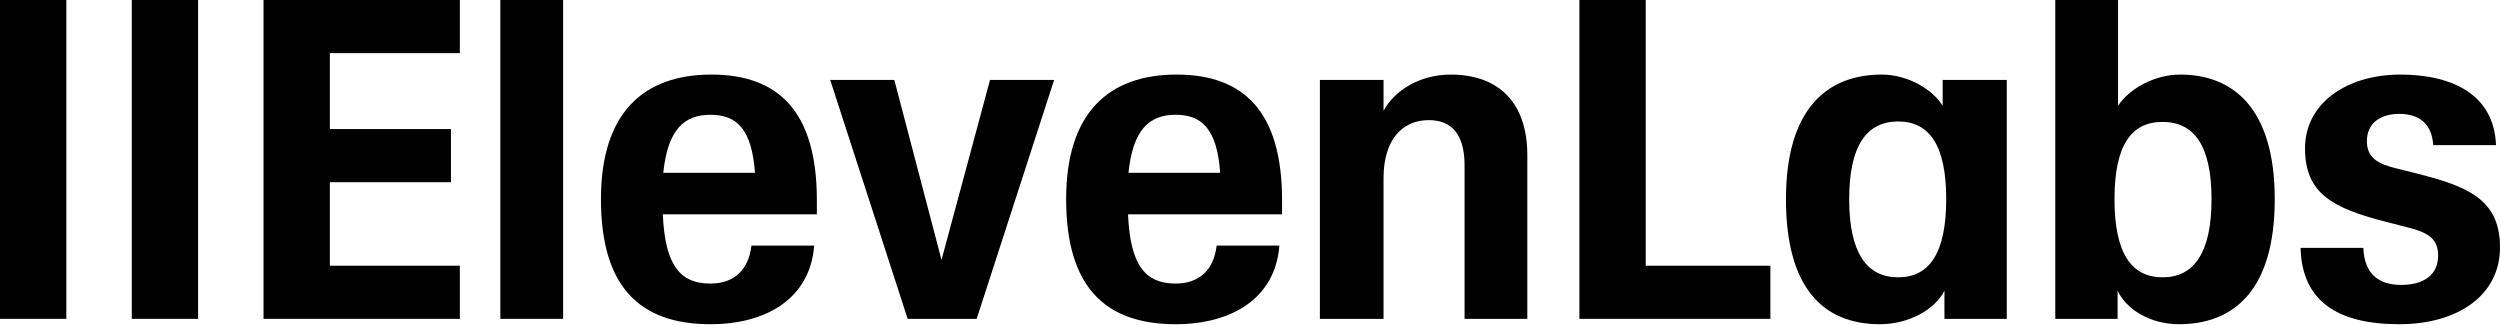
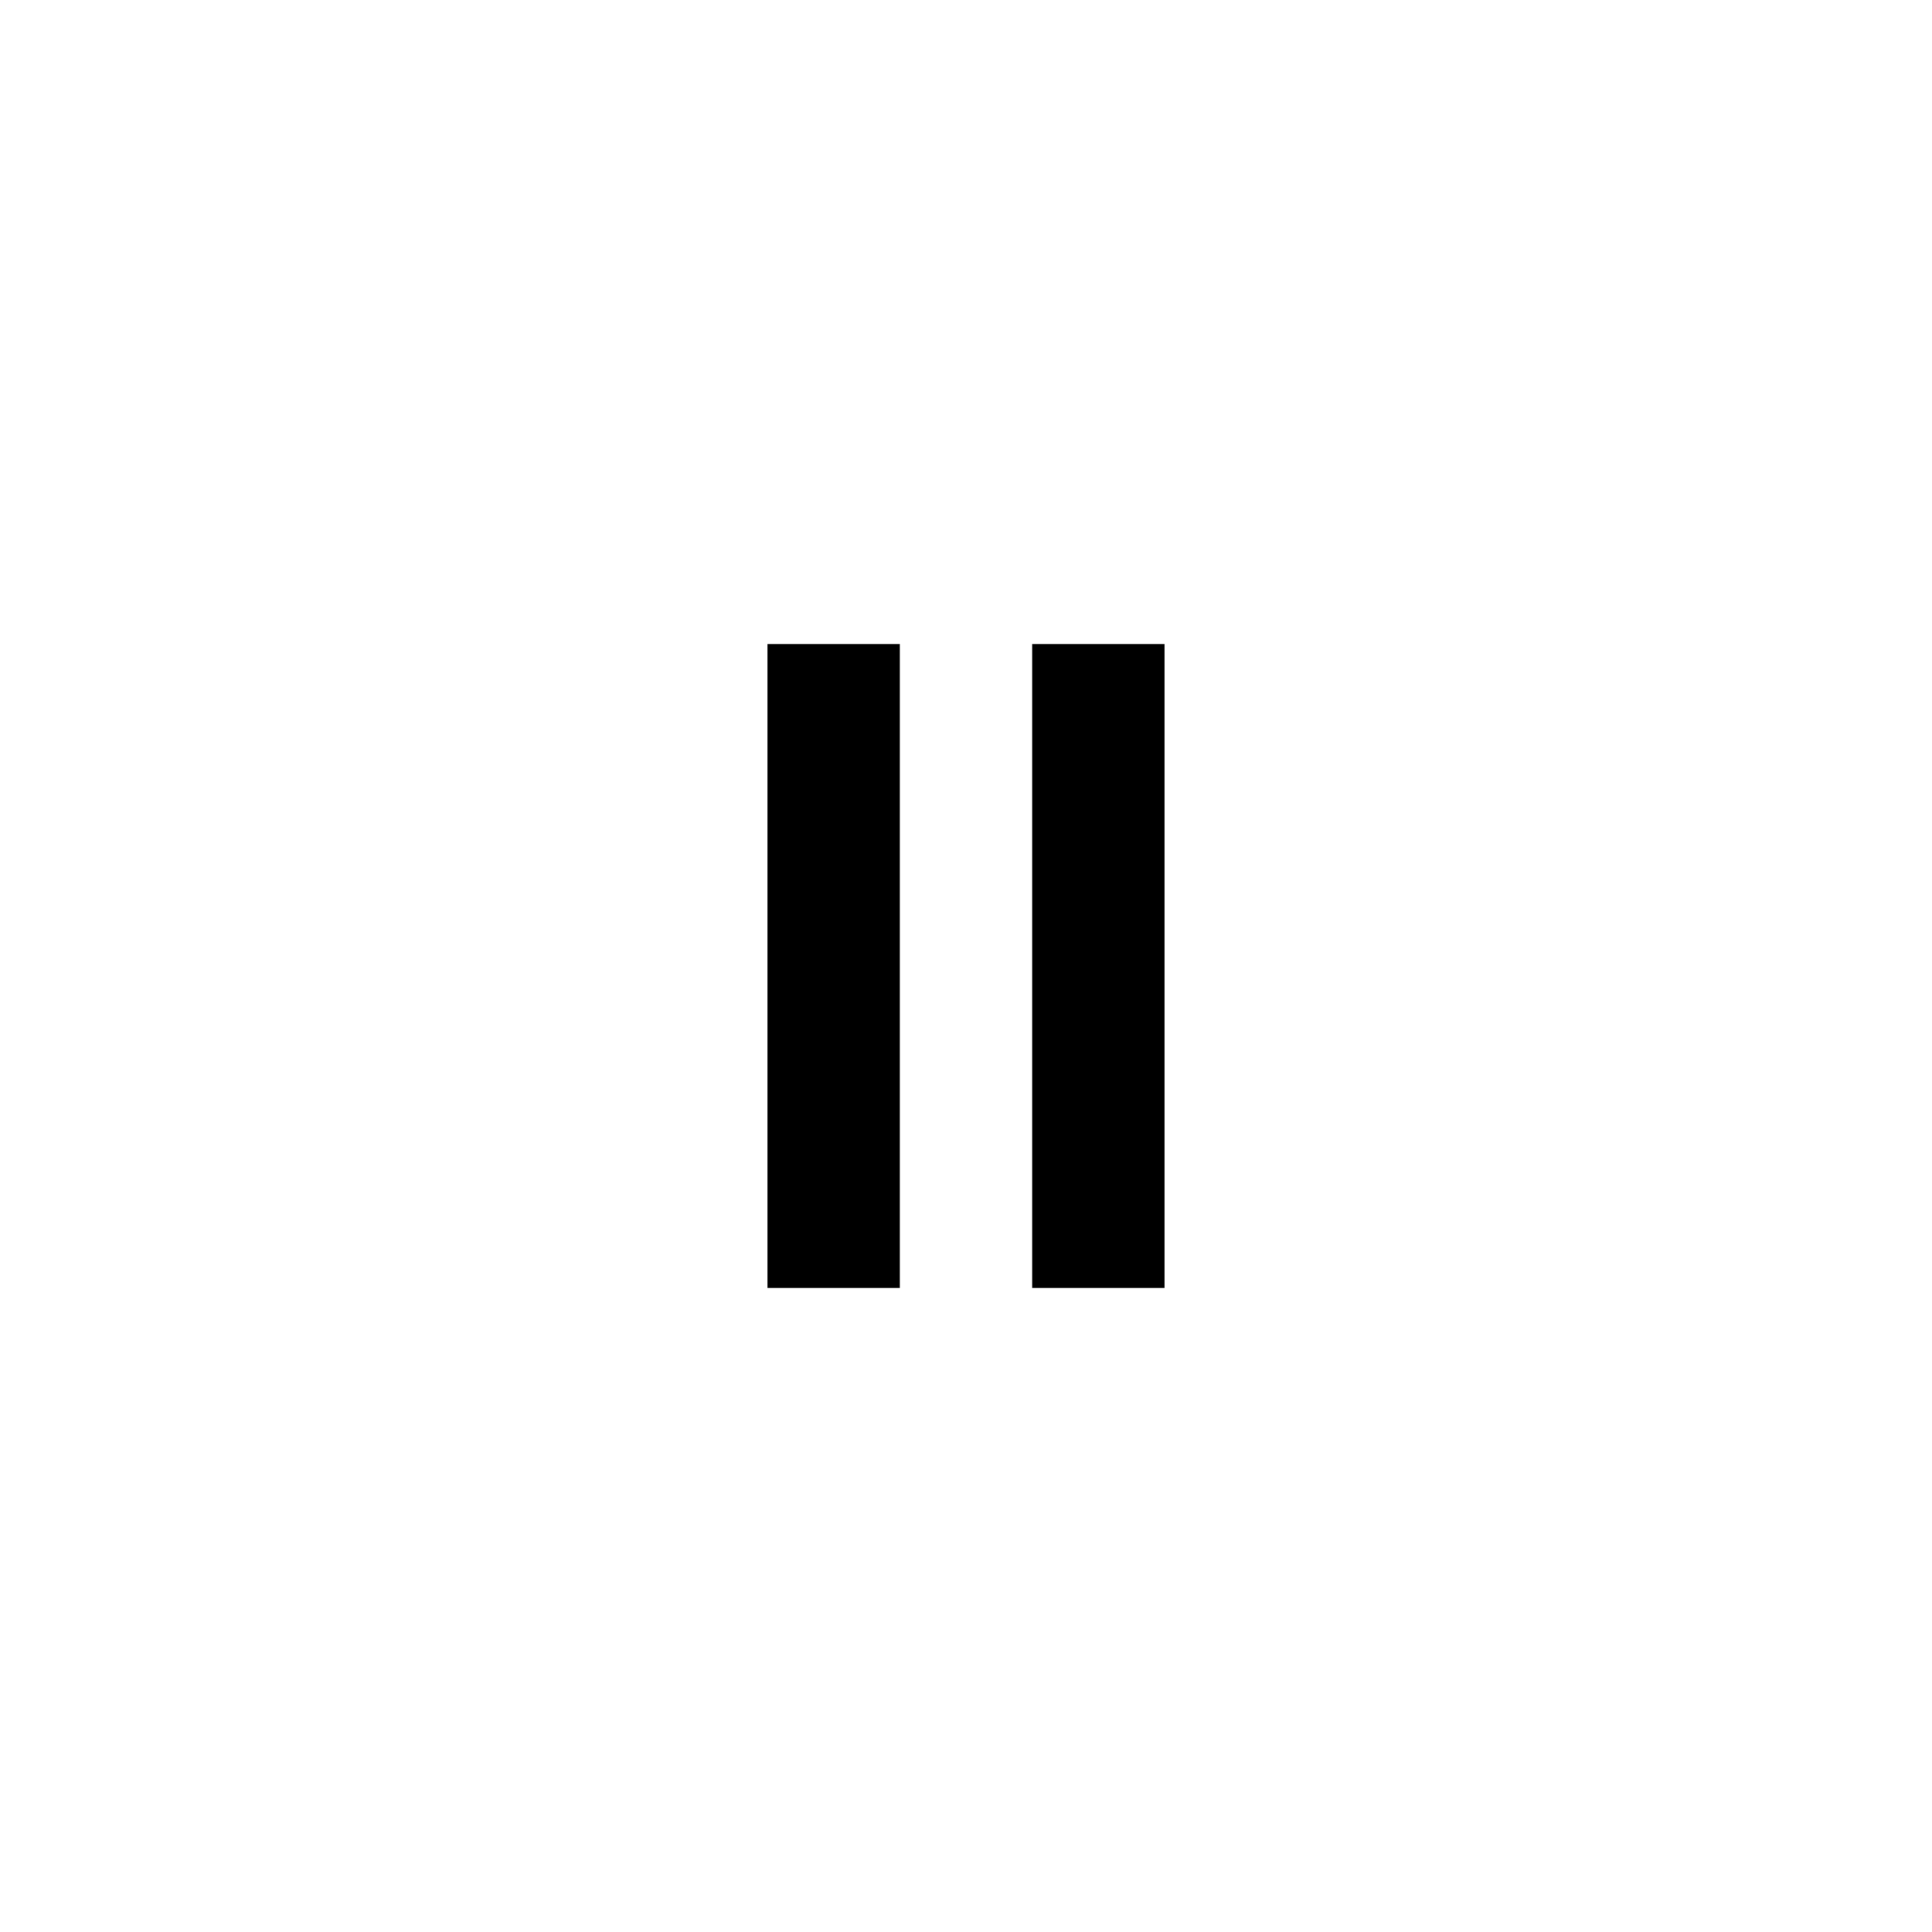
- <svg xmlns="http://www.w3.org/2000/svg" width="694" height="90" viewBox="0 0 694 90" fill="none">
-   <path d="M248.261 22.19H230.466L251.968 88.512H271.123L292.625 22.19H274.83L261.365 72.149L248.261 22.19Z" fill="black" />
-   <path d="M0 0H18.413V88.512H0V0Z" fill="black" />
-   <path d="M36.579 0H54.992V88.512H36.579V0Z" fill="black" />
-   <path d="M73.155 0H127.652V14.752H91.568V35.826H125.181V50.578H91.568V73.76H127.652V88.512H73.155V0Z" fill="black" />
-   <path d="M138.896 0H156.32V88.512H138.896V0Z" fill="black" />
-   <path d="M166.824 55.289C166.824 31.116 178.811 20.703 197.471 20.703C216.131 20.703 226.759 30.992 226.759 55.537V59.504H184.001C184.619 73.884 188.944 78.719 197.224 78.719C203.773 78.719 207.851 74.876 208.593 68.182H226.017C224.905 82.81 212.795 90 197.224 90C177.452 90 166.824 79.463 166.824 55.289ZM209.582 47.975C208.717 35.826 204.515 31.86 197.224 31.86C189.933 31.86 185.36 35.95 184.125 47.975H209.582Z" fill="black" />
-   <path d="M295.962 55.289C295.962 31.116 307.949 20.703 326.609 20.703C345.269 20.703 355.897 30.992 355.897 55.537V59.504H313.139C313.757 73.884 318.082 78.719 326.362 78.719C332.911 78.719 336.989 74.876 337.731 68.182H355.155C354.043 82.81 341.932 90 326.362 90C306.589 90 295.962 79.463 295.962 55.289ZM338.719 47.975C337.854 35.826 333.653 31.86 326.362 31.86C319.071 31.86 314.498 35.95 313.263 47.975H338.719Z" fill="black" />
-   <path d="M438.443 0H456.856V73.76H491.457V88.512H438.443V0Z" fill="black" />
-   <path fill-rule="evenodd" clip-rule="evenodd" d="M495.783 55.289C495.783 30 507.399 20.703 522.352 20.703C529.766 20.703 536.563 24.917 539.282 29.38V22.19H557.077V88.512H539.776V80.703C537.181 85.909 529.89 90 521.857 90C506.04 90 495.783 79.835 495.783 55.289ZM526.924 33.719C535.574 33.719 540.27 40.289 540.27 55.289C540.27 70.289 535.574 76.984 526.924 76.984C518.274 76.984 513.331 70.289 513.331 55.289C513.331 40.289 518.274 33.719 526.924 33.719Z" fill="black" />
-   <path fill-rule="evenodd" clip-rule="evenodd" d="M587.847 80.703V88.512H570.547V0H587.971V29.38C590.937 24.793 597.857 20.703 605.272 20.703C619.854 20.703 631.47 30 631.47 55.289C631.47 80.579 620.101 90 604.901 90C596.869 90 590.319 85.909 587.847 80.703ZM600.329 33.843C608.979 33.843 613.922 40.289 613.922 55.289C613.922 70.289 608.979 76.984 600.329 76.984C591.678 76.984 586.982 70.289 586.982 55.289C586.982 40.289 591.678 33.843 600.329 33.843Z" fill="black" />
-   <path d="M638.638 68.802H656.062C656.309 75.744 660.016 79.091 666.566 79.091C673.115 79.091 676.823 76.116 676.823 70.909C676.823 66.198 673.981 64.463 667.802 62.975L662.488 61.612C647.412 57.769 639.873 53.678 639.873 41.157C639.873 28.636 651.49 20.703 666.319 20.703C681.148 20.703 692.394 26.529 692.888 40.289H675.463C675.093 34.215 671.385 31.612 666.072 31.612C660.758 31.612 657.05 34.215 657.05 39.174C657.05 43.76 660.016 45.496 665.207 46.736L670.644 48.099C684.979 51.694 694 55.289 694 68.678C694 82.066 682.137 90 666.072 90C648.647 90 639.008 83.43 638.638 68.802Z" fill="black" />
-   <path d="M384.072 49.463C384.072 39.05 389.015 33.347 396.677 33.347C402.979 33.347 406.563 37.314 406.563 45.868V88.512H423.987V43.141C423.987 27.769 415.337 20.703 402.732 20.703C394.205 20.703 387.162 25.041 384.072 30.744V22.19H366.401V88.512H384.072V49.463Z" fill="black" />
+ <svg xmlns="http://www.w3.org/2000/svg" width="876" height="876" viewBox="0 0 876 876" fill="none">
+   <path d="M468 292H528V584H468V292Z" fill="black" />
+   <path d="M348 292H408V584H348V292Z" fill="black" />
</svg>
